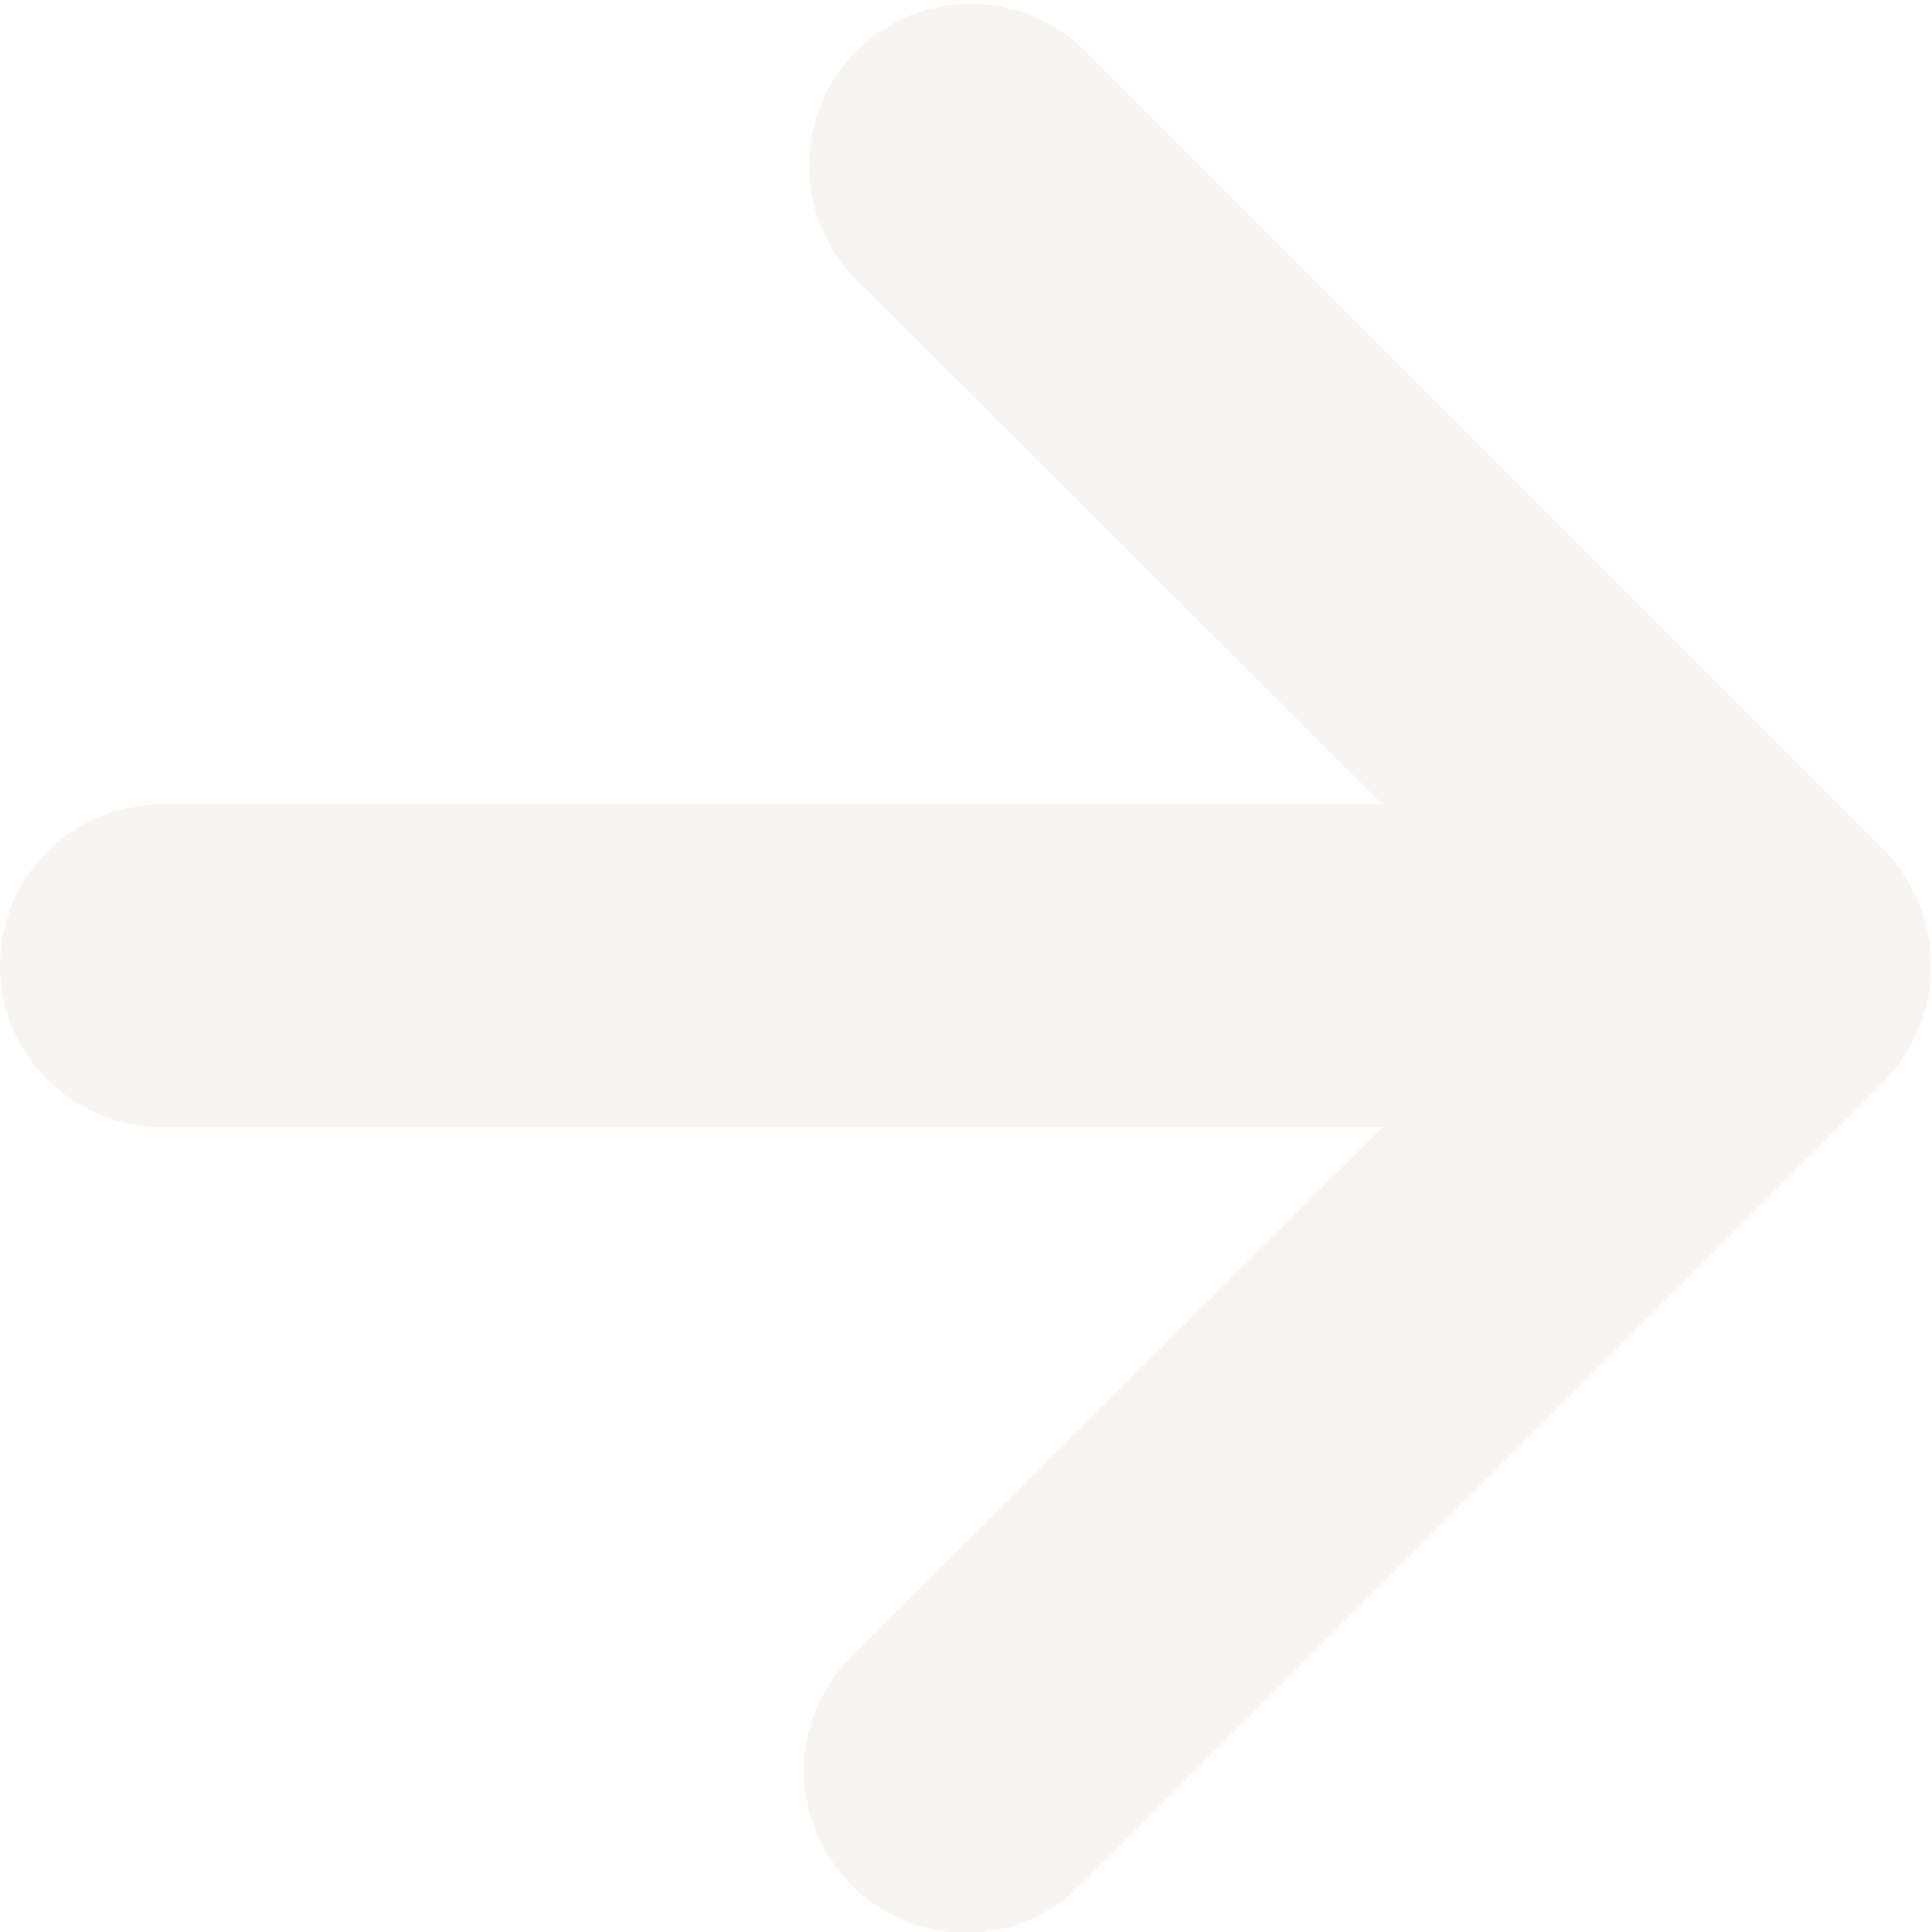
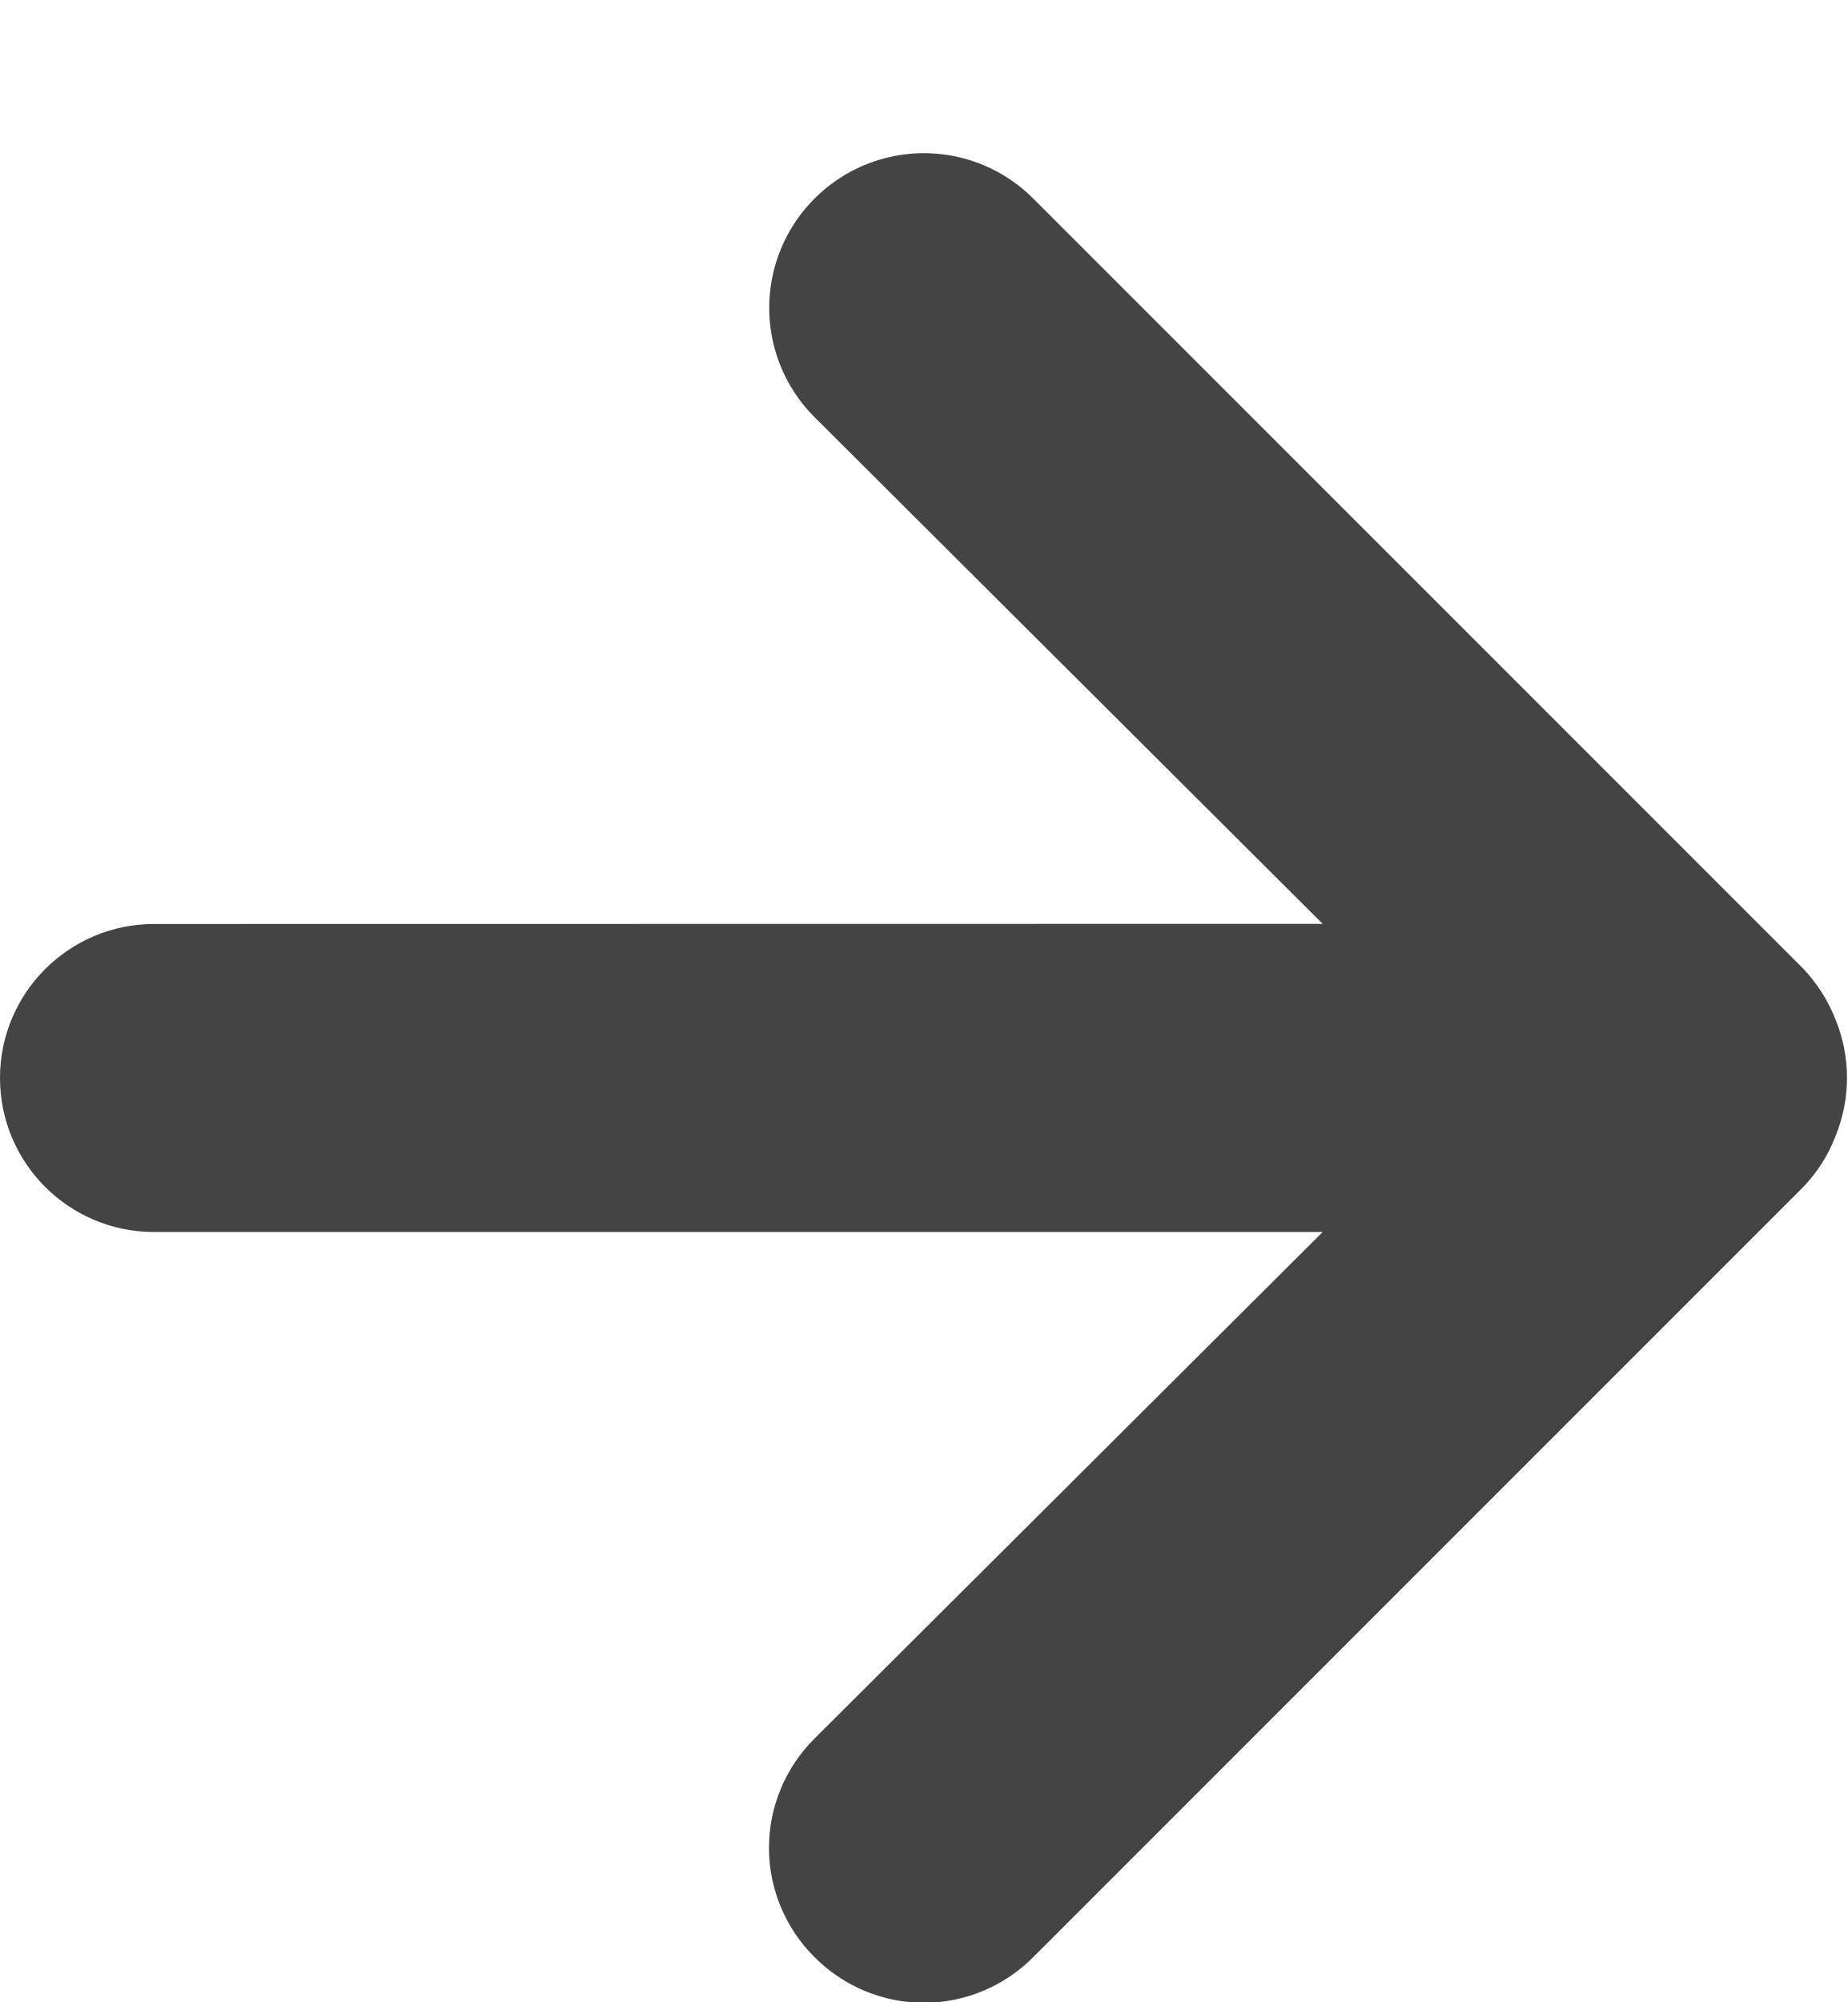
- <svg xmlns="http://www.w3.org/2000/svg" width="12" height="12" viewBox="0 0 12 12">
-   <g>
-     <g>
-       <path fill="#f7f4f2" d="M8.59 4.998l-3.3-3.29A1.005 1.005 0 0 1 6.71.288l5 5a.994.994 0 0 1 .21.33c.1.243.1.518 0 .76a.996.996 0 0 1-.21.33l-5 5a.997.997 0 0 1-1.42 0 .999.999 0 0 1 0-1.42l3.3-3.29H1a1 1 0 0 1 0-2z" />
+ <svg xmlns="http://www.w3.org/2000/svg" width="12px" height="13px" viewBox="0 0 12 13" version="1.1">
+   <g id="Page-1" stroke="none" stroke-width="1" fill="none" fill-rule="evenodd">
+     <g id="arrow-next" fill="#444444" fill-rule="nonzero">
+       <path d="M8.59,5.999 L5.29,2.709 C5.036,2.455 4.937,2.086 5.03,1.739 C5.123,1.393 5.394,1.122 5.74,1.029 C6.087,0.936 6.456,1.035 6.71,1.289 L11.71,6.289 C11.8,6.384 11.872,6.496 11.92,6.619 C12.02,6.862 12.02,7.136 11.92,7.379 C11.873,7.502 11.801,7.614 11.71,7.709 L6.71,12.709 C6.522,12.898 6.267,13.005 6,13.005 C5.733,13.005 5.478,12.898 5.29,12.709 C5.101,12.521 4.994,12.266 4.994,11.999 C4.994,11.732 5.101,11.477 5.29,11.289 L8.59,8 L1,8 C0.448,8 0,7.552 0,7 C0,6.448 0.448,6 1,6 L8.59,5.999 Z" id="Path" />
    </g>
  </g>
</svg>
